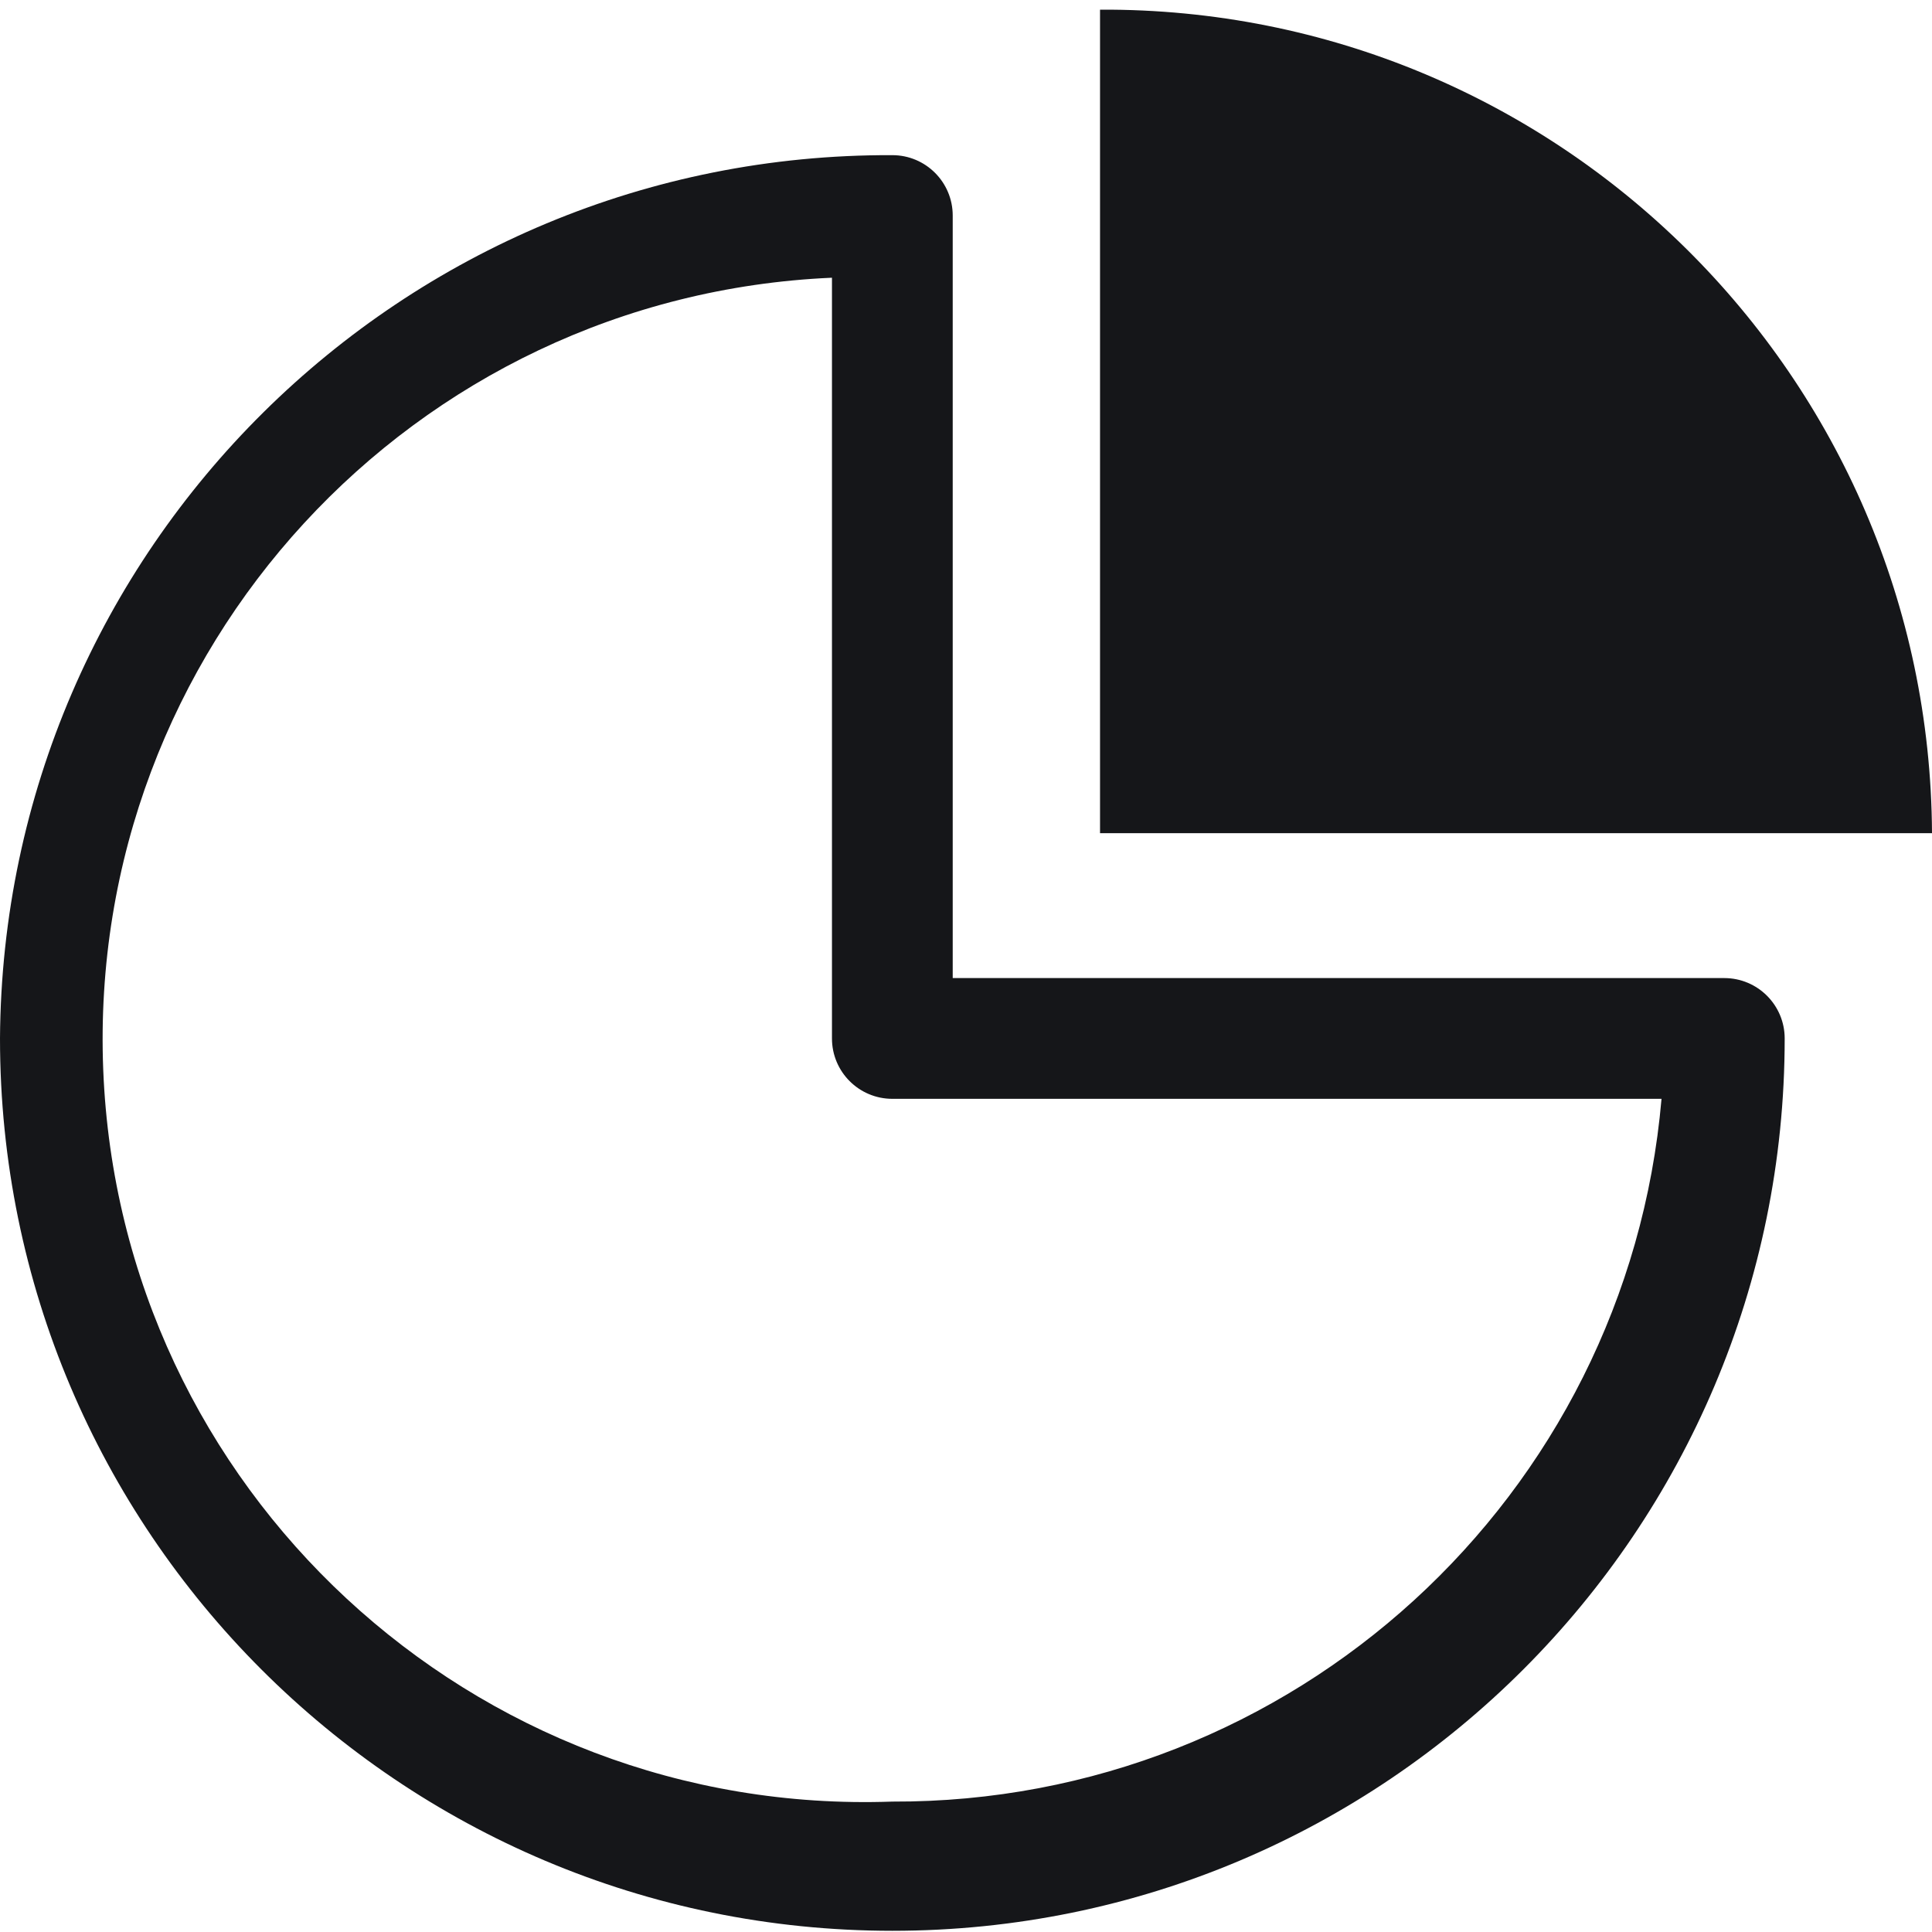
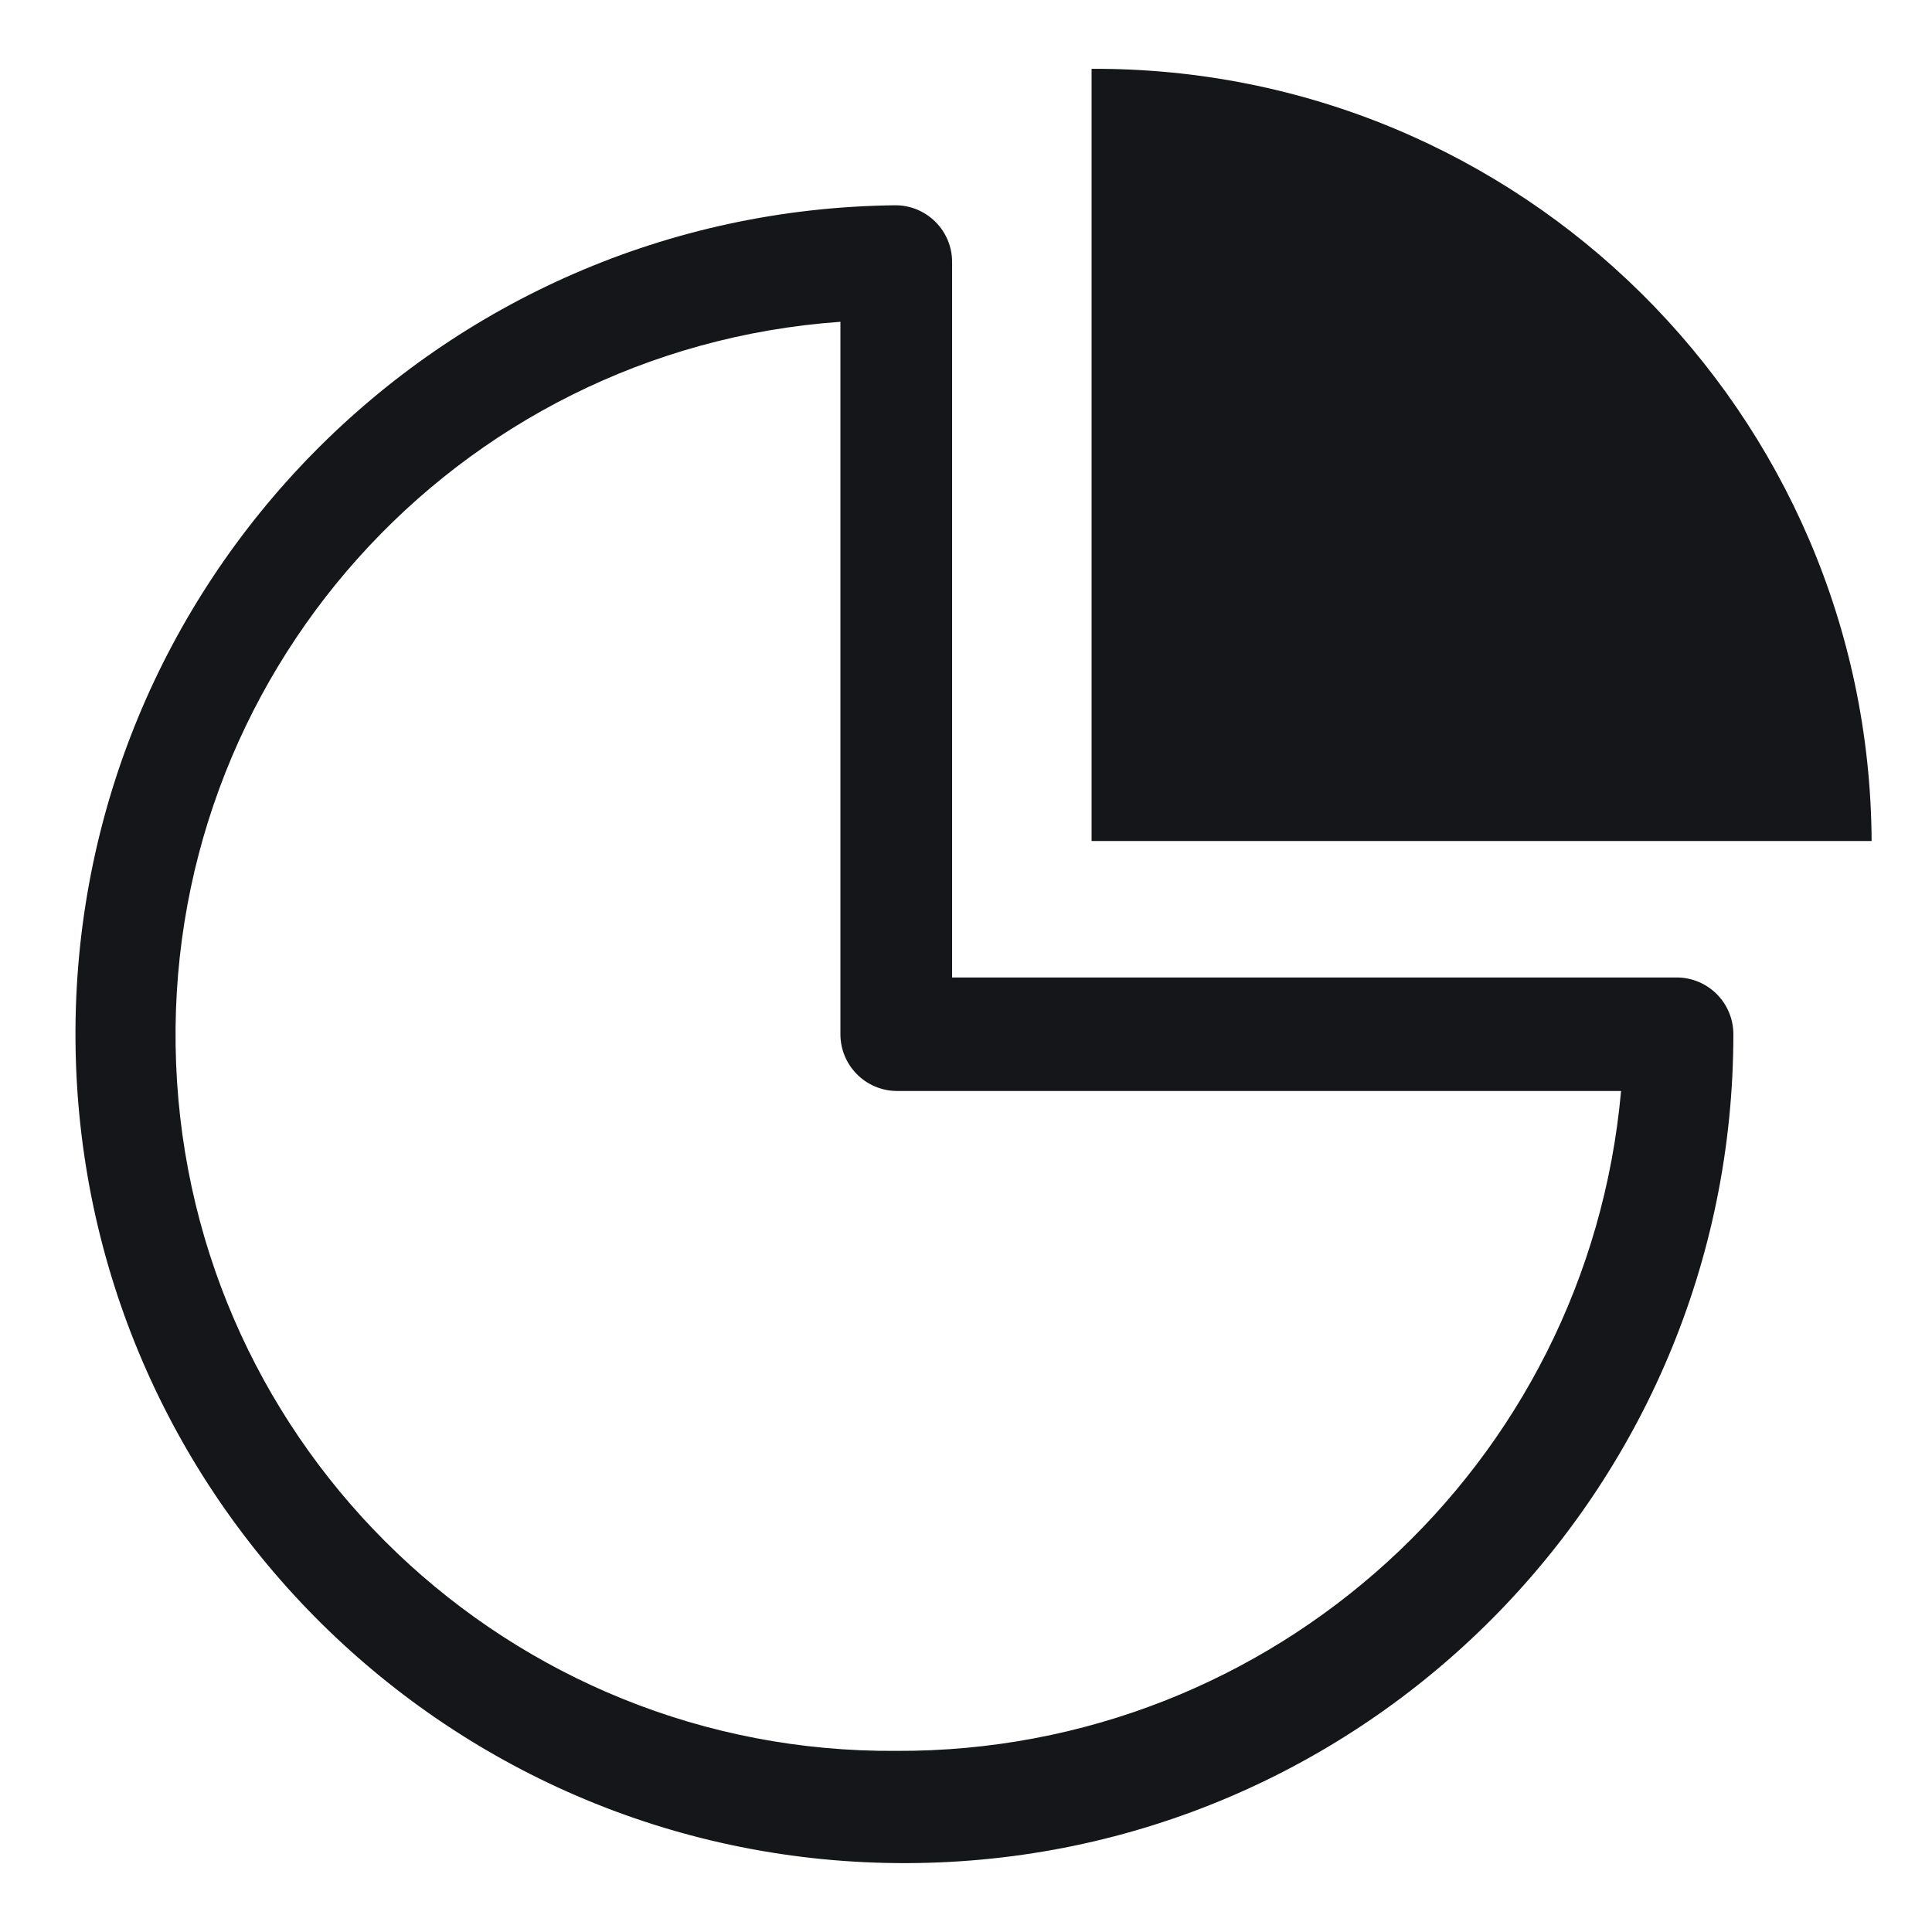
<svg xmlns="http://www.w3.org/2000/svg" viewBox="0 0 32 32">
  <g fill="#151619">
-     <path d="m28.56 16.2h-12.78v-12.63a1 1 0 0 0 -1-1 14.72 14.72 0 0 0 -14.78 14.63 14.78 14.78 0 0 0 29.56 0 1 1 0 0 0 -1-1zm-13.78 13.64a12.63 12.63 0 0 1 -1-25.24v12.6a1 1 0 0 0 1 1h12.74a12.74 12.74 0 0 1 -12.74 11.64z" />
-     <path d="m18.22.16v13.64h13.78a13.71 13.71 0 0 0 -13.78-13.64z" />
+     <path d="m27.77 16.19h-12v-11.85a.94.94 0 0 0 -.94-.94 13.73 13.73 0 1 0 13.88 13.73.94.94 0 0 0 -.94-.94zm-12.92 12.81a11.85 11.85 0 0 1 -.93-23.67v11.8a.94.94 0 0 0 .93.94h12a12 12 0 0 1 -12 10.93z" />
+     <path d="m18.08 1.14v12.79h12.92a12.86 12.86 0 0 0 -12.92-12.79z" />
  </g>
</svg>
